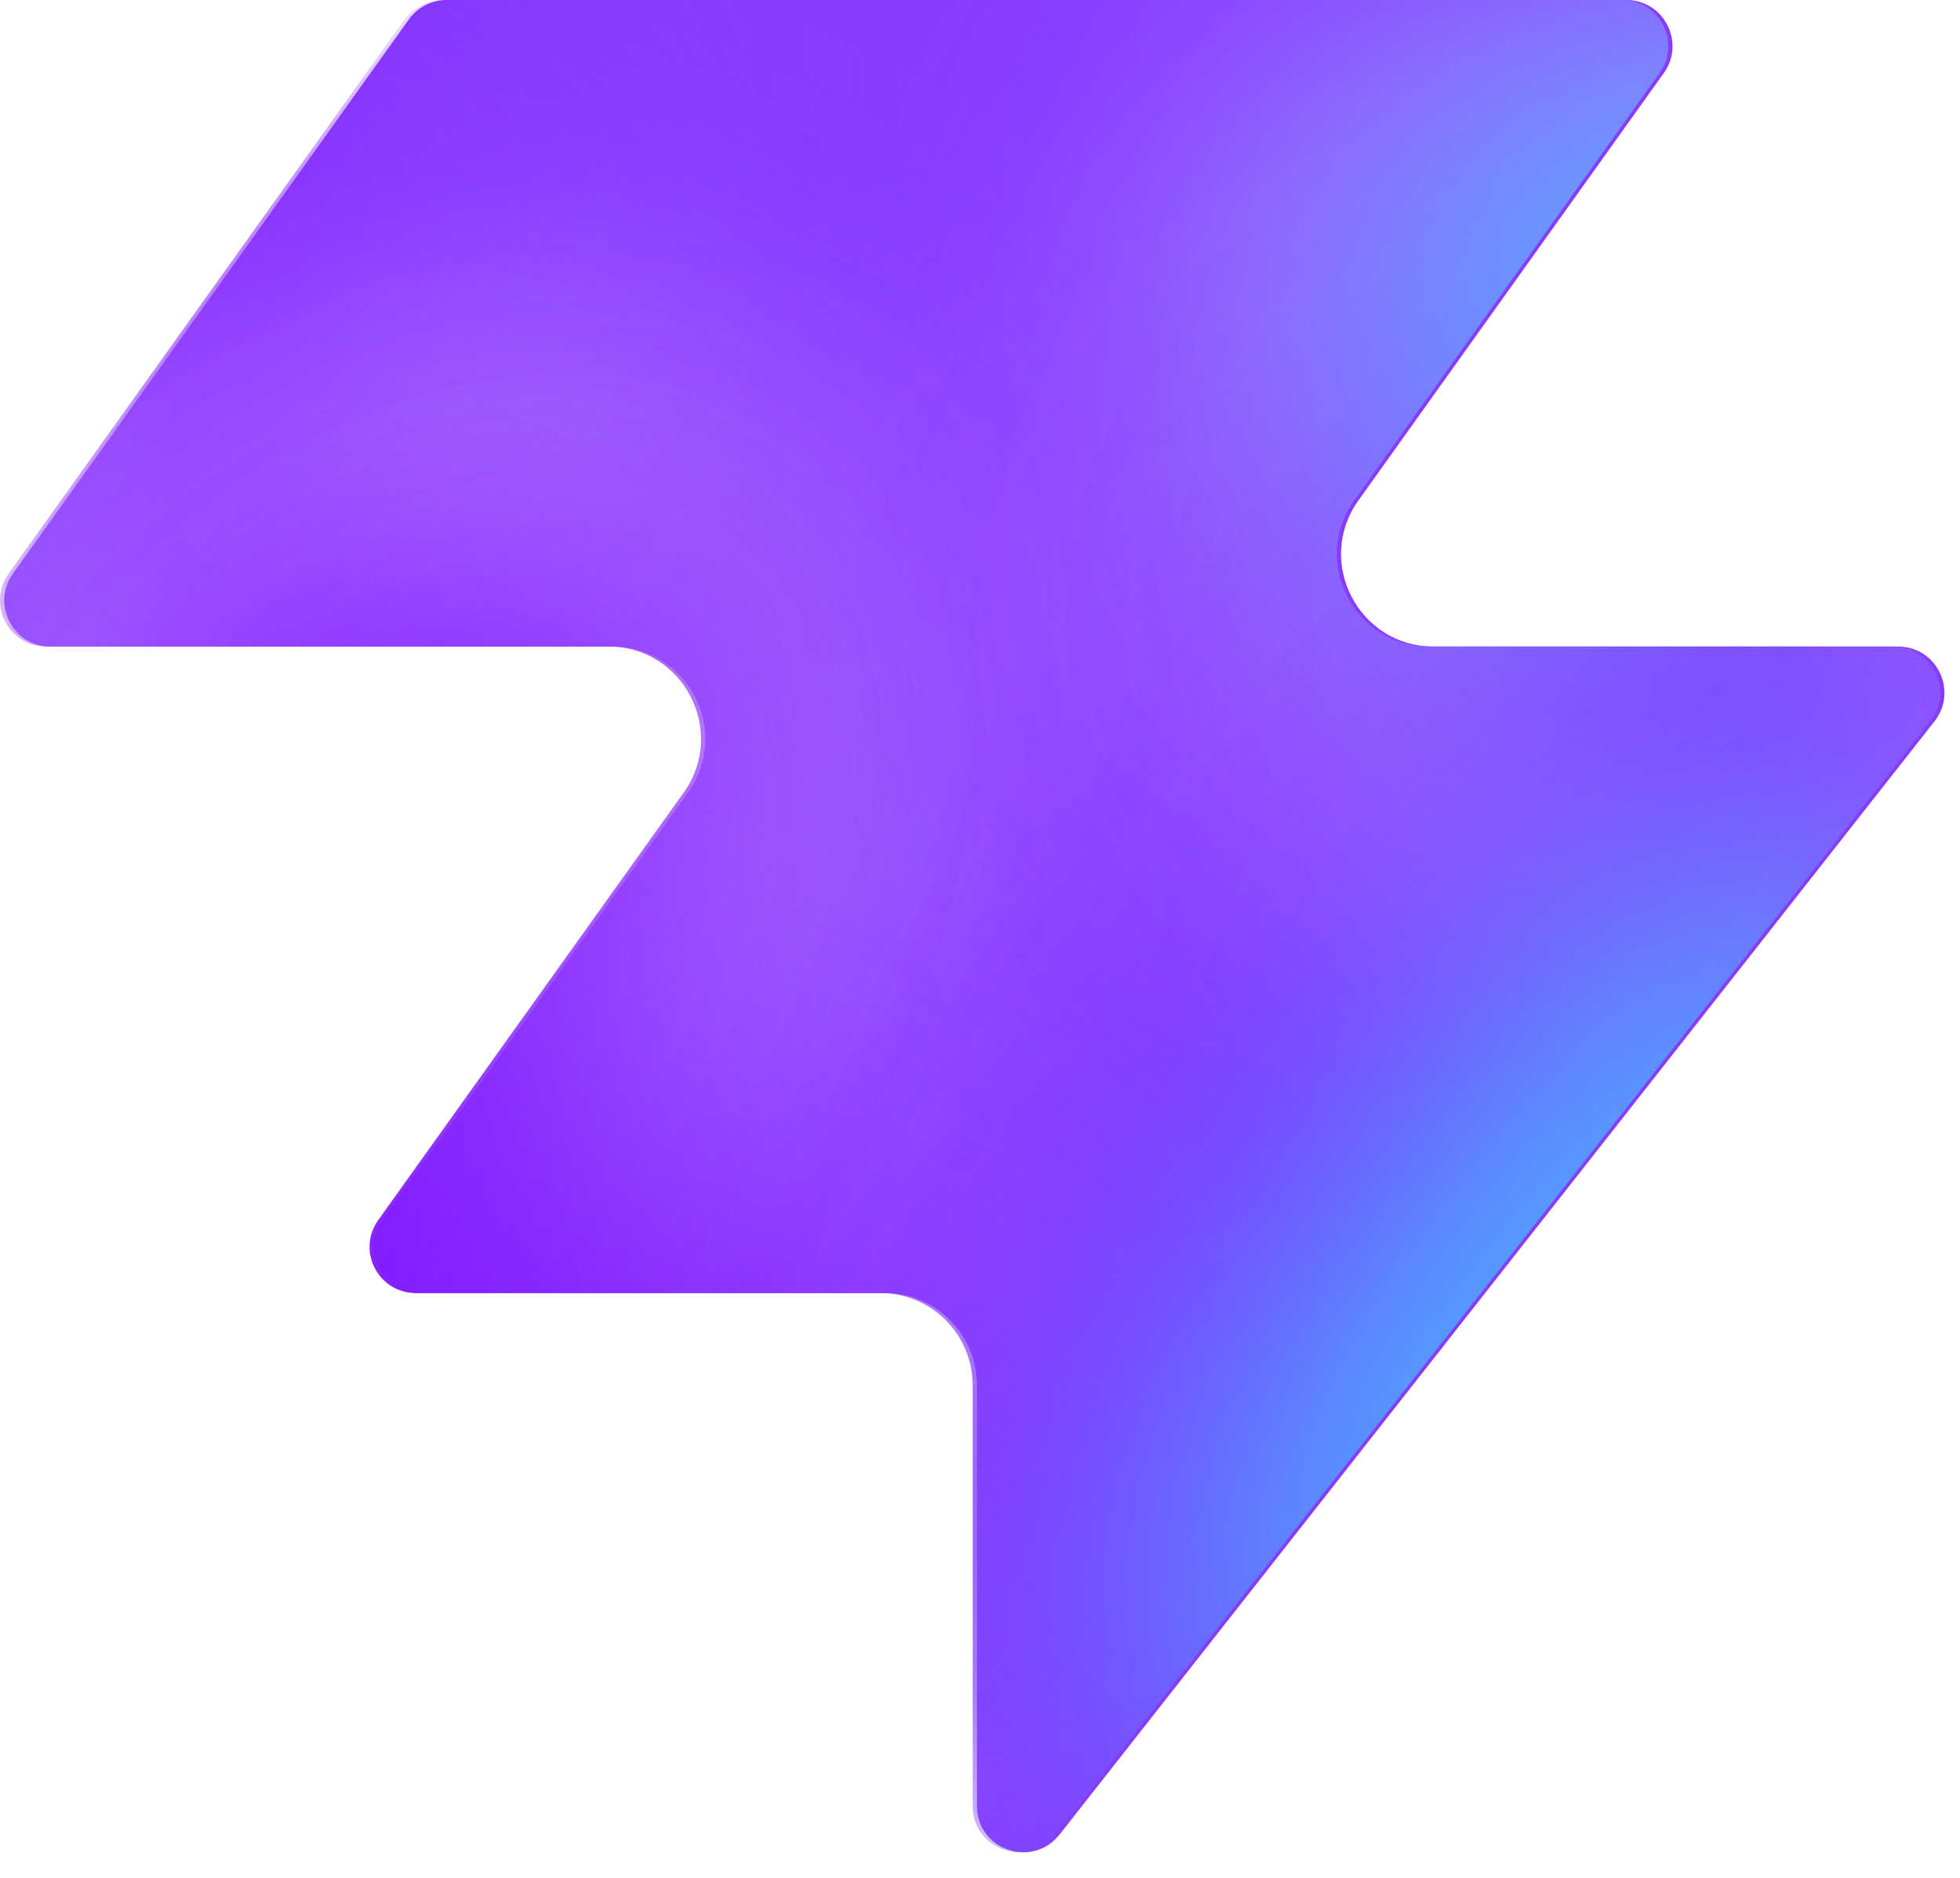
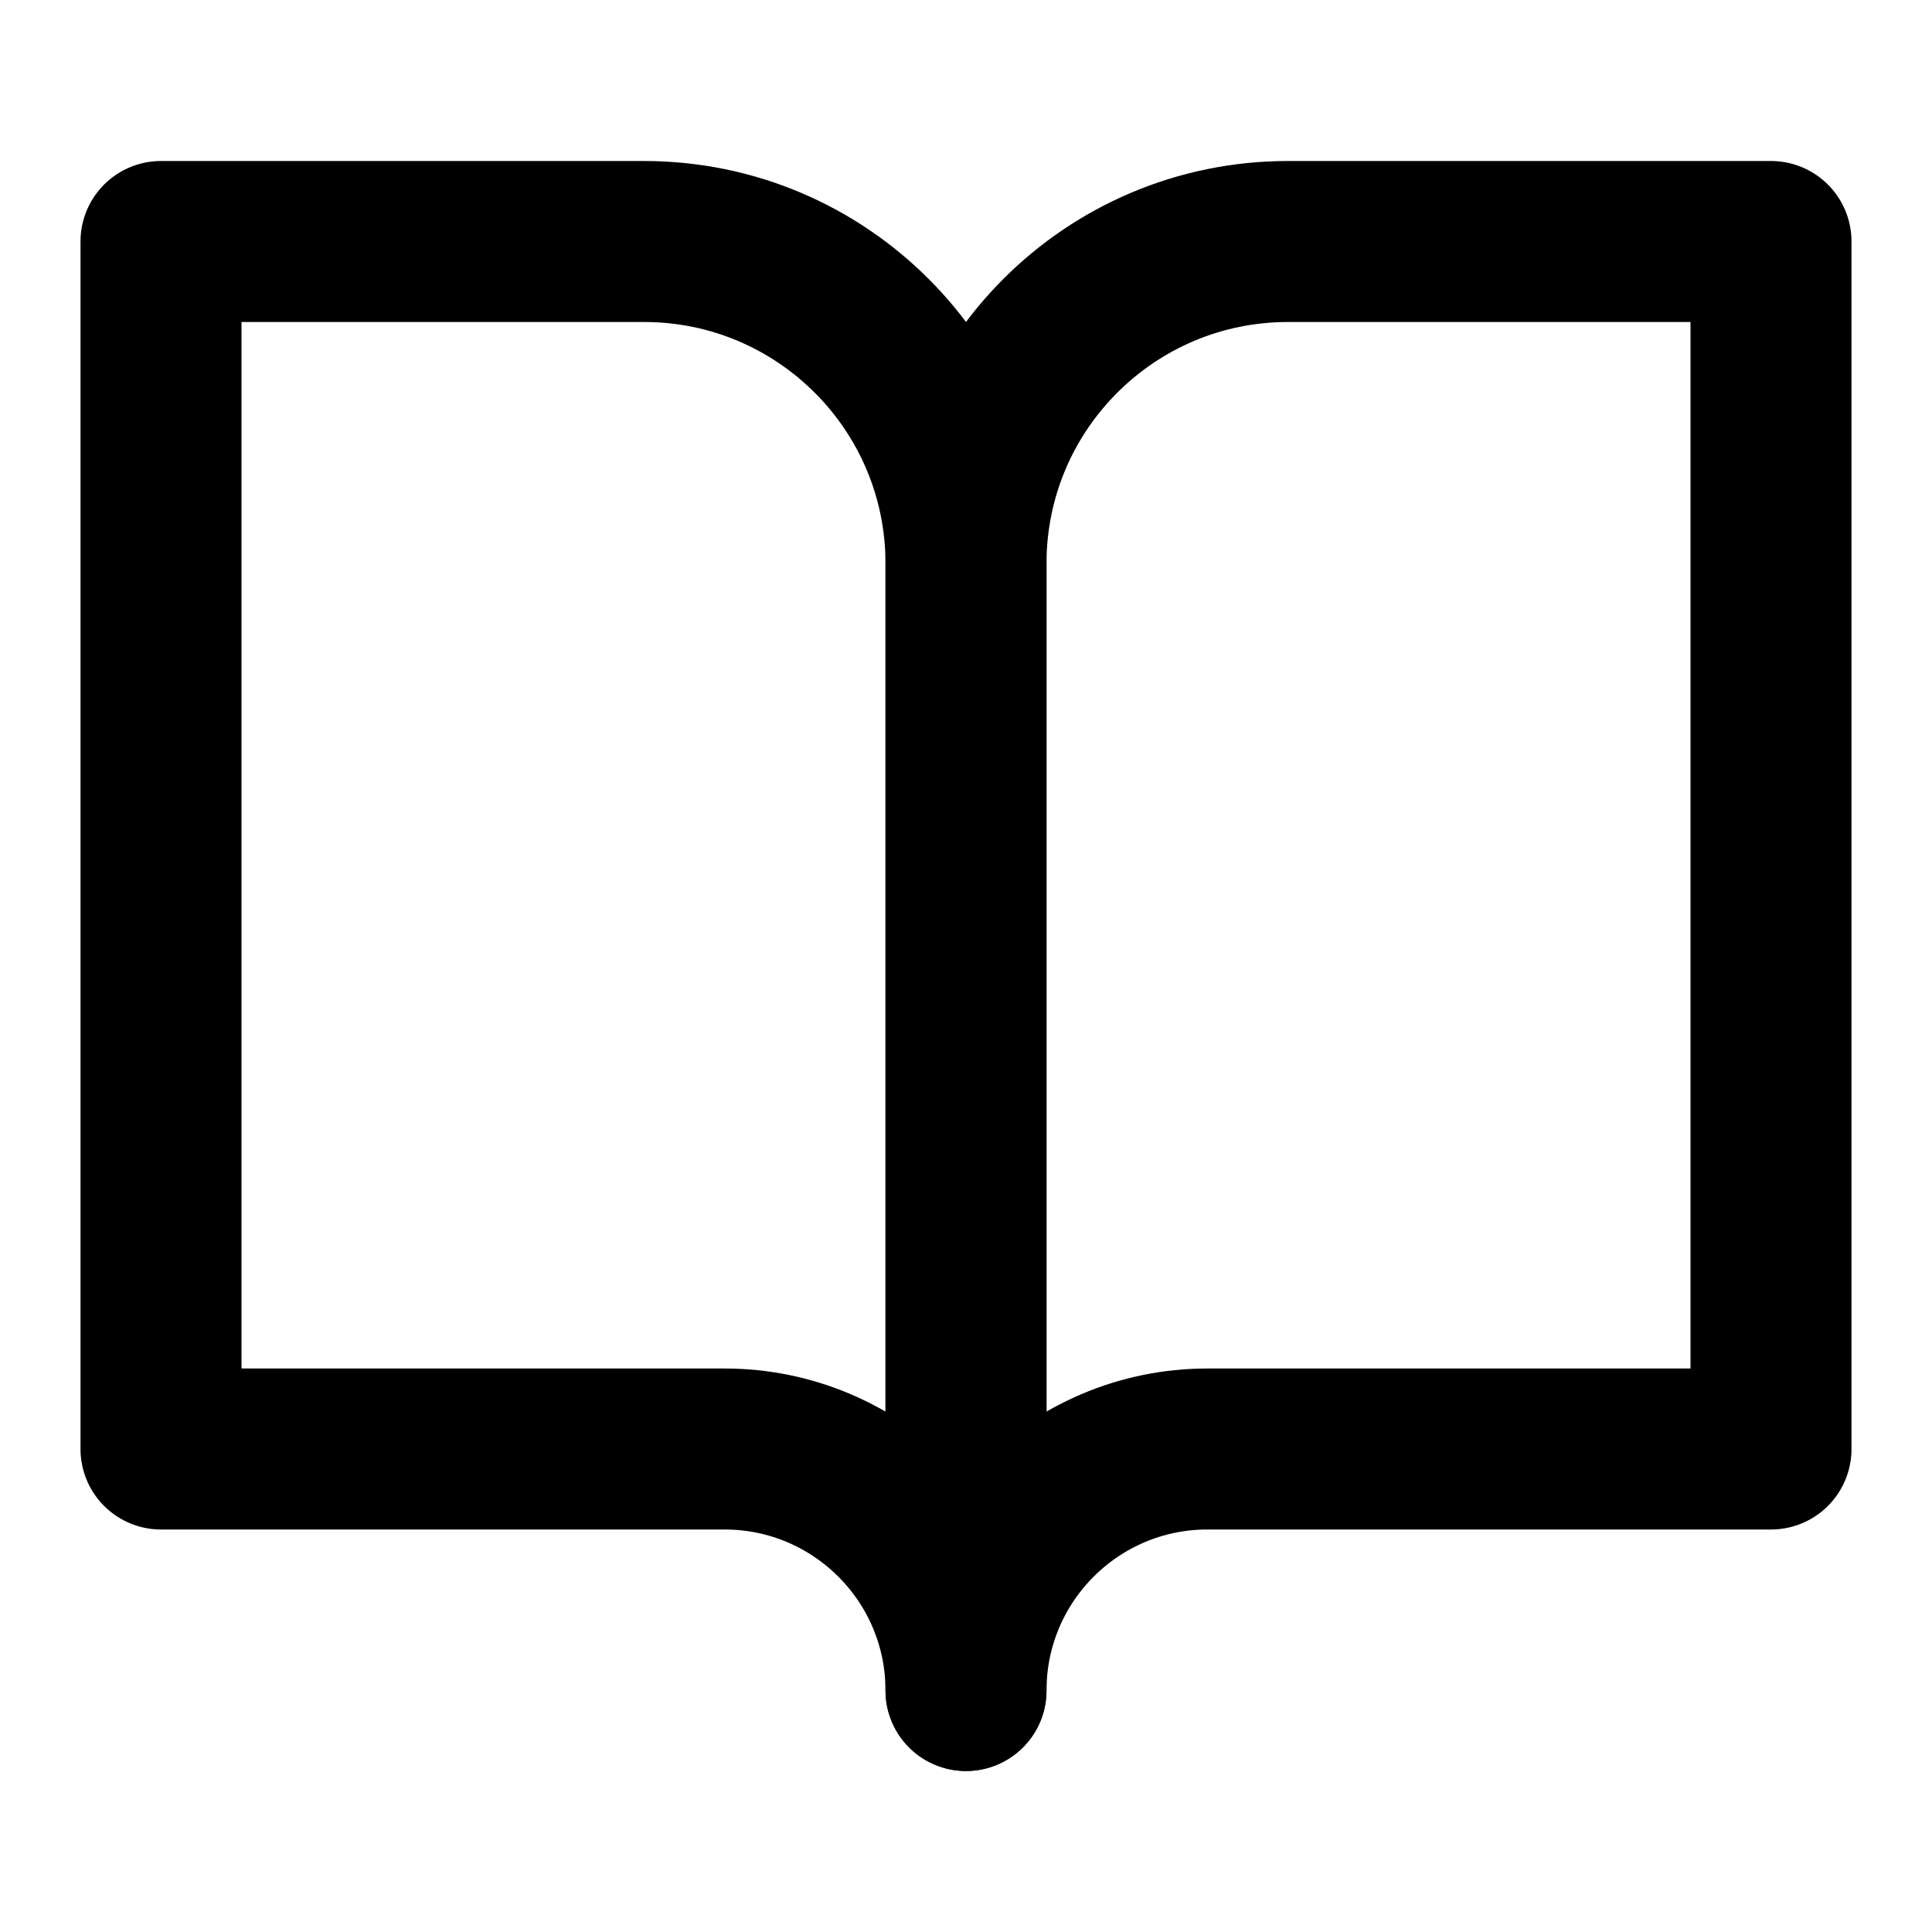
- <svg xmlns="http://www.w3.org/2000/svg" width="48" height="46" fill="none" viewBox="0 0 48 46">
-   <path fill="#863bff" d="M25.946 44.938c-.664.845-2.021.375-2.021-.698V33.937a2.26 2.26 0 0 0-2.262-2.262H10.287c-.92 0-1.456-1.04-.92-1.788l7.48-10.471c1.07-1.497 0-3.578-1.842-3.578H1.237c-.92 0-1.456-1.04-.92-1.788L10.013.474c.214-.297.556-.474.92-.474h28.894c.92 0 1.456 1.04.92 1.788l-7.48 10.471c-1.07 1.498 0 3.579 1.842 3.579h11.377c.943 0 1.473 1.088.89 1.83L25.947 44.94z" style="fill:#863bff;fill:color(display-p3 .525 .23 1);fill-opacity:1" />
-   <mask id="a" width="48" height="46" x="0" y="0" maskUnits="userSpaceOnUse" style="mask-type:alpha">
-     <path fill="#000" d="M25.842 44.938c-.664.844-2.021.375-2.021-.698V33.937a2.26 2.26 0 0 0-2.262-2.262H10.183c-.92 0-1.456-1.04-.92-1.788l7.48-10.471c1.07-1.498 0-3.579-1.842-3.579H1.133c-.92 0-1.456-1.04-.92-1.787L9.91.473c.214-.297.556-.474.92-.474h28.894c.92 0 1.456 1.04.92 1.788l-7.48 10.471c-1.07 1.498 0 3.578 1.842 3.578h11.377c.943 0 1.473 1.088.89 1.832L25.843 44.94z" style="fill:#000;fill-opacity:1" />
-   </mask>
-   <g mask="url(#a)">
-     <g filter="url(#b)">
-       <ellipse cx="5.508" cy="14.704" fill="#ede6ff" rx="5.508" ry="14.704" style="fill:#ede6ff;fill:color(display-p3 .927 .903 1);fill-opacity:1" transform="matrix(.00324 1 1 -.00324 -4.47 31.516)" />
-     </g>
-     <g filter="url(#c)">
-       <ellipse cx="10.399" cy="29.851" fill="#ede6ff" rx="10.399" ry="29.851" style="fill:#ede6ff;fill:color(display-p3 .927 .903 1);fill-opacity:1" transform="matrix(.00324 1 1 -.00324 -39.328 7.883)" />
-     </g>
-     <g filter="url(#d)">
-       <ellipse cx="5.508" cy="30.487" fill="#7e14ff" rx="5.508" ry="30.487" style="fill:#7e14ff;fill:color(display-p3 .492 .077 1);fill-opacity:1" transform="rotate(89.814 -25.913 -14.639)scale(1 -1)" />
-     </g>
-     <g filter="url(#e)">
-       <ellipse cx="5.508" cy="30.599" fill="#7e14ff" rx="5.508" ry="30.599" style="fill:#7e14ff;fill:color(display-p3 .492 .077 1);fill-opacity:1" transform="rotate(89.814 -32.644 -3.334)scale(1 -1)" />
-     </g>
-     <g filter="url(#f)">
-       <ellipse cx="5.508" cy="30.599" fill="#7e14ff" rx="5.508" ry="30.599" style="fill:#7e14ff;fill:color(display-p3 .492 .077 1);fill-opacity:1" transform="matrix(.00324 1 1 -.00324 -34.34 30.47)" />
-     </g>
-     <g filter="url(#g)">
-       <ellipse cx="14.072" cy="22.078" fill="#ede6ff" rx="14.072" ry="22.078" style="fill:#ede6ff;fill:color(display-p3 .927 .903 1);fill-opacity:1" transform="rotate(93.35 24.506 48.493)scale(-1 1)" />
-     </g>
-     <g filter="url(#h)">
-       <ellipse cx="3.47" cy="21.501" fill="#7e14ff" rx="3.47" ry="21.501" style="fill:#7e14ff;fill:color(display-p3 .492 .077 1);fill-opacity:1" transform="rotate(89.009 28.708 47.59)scale(-1 1)" />
-     </g>
-     <g filter="url(#i)">
-       <ellipse cx="3.47" cy="21.501" fill="#7e14ff" rx="3.47" ry="21.501" style="fill:#7e14ff;fill:color(display-p3 .492 .077 1);fill-opacity:1" transform="rotate(89.009 28.708 47.59)scale(-1 1)" />
-     </g>
-     <g filter="url(#j)">
-       <ellipse cx=".387" cy="8.972" fill="#7e14ff" rx="4.407" ry="29.108" style="fill:#7e14ff;fill:color(display-p3 .492 .077 1);fill-opacity:1" transform="rotate(39.51 .387 8.972)" />
-     </g>
-     <g filter="url(#k)">
-       <ellipse cx="47.523" cy="-6.092" fill="#7e14ff" rx="4.407" ry="29.108" style="fill:#7e14ff;fill:color(display-p3 .492 .077 1);fill-opacity:1" transform="rotate(37.892 47.523 -6.092)" />
-     </g>
-     <g filter="url(#l)">
-       <ellipse cx="41.412" cy="6.333" fill="#47bfff" rx="5.971" ry="9.665" style="fill:#47bfff;fill:color(display-p3 .28 .748 1);fill-opacity:1" transform="rotate(37.892 41.412 6.333)" />
-     </g>
-     <g filter="url(#m)">
-       <ellipse cx="-1.879" cy="38.332" fill="#7e14ff" rx="4.407" ry="29.108" style="fill:#7e14ff;fill:color(display-p3 .492 .077 1);fill-opacity:1" transform="rotate(37.892 -1.88 38.332)" />
-     </g>
-     <g filter="url(#n)">
-       <ellipse cx="-1.879" cy="38.332" fill="#7e14ff" rx="4.407" ry="29.108" style="fill:#7e14ff;fill:color(display-p3 .492 .077 1);fill-opacity:1" transform="rotate(37.892 -1.88 38.332)" />
-     </g>
-     <g filter="url(#o)">
-       <ellipse cx="35.651" cy="29.907" fill="#7e14ff" rx="4.407" ry="29.108" style="fill:#7e14ff;fill:color(display-p3 .492 .077 1);fill-opacity:1" transform="rotate(37.892 35.651 29.907)" />
-     </g>
-     <g filter="url(#p)">
-       <ellipse cx="38.418" cy="32.4" fill="#47bfff" rx="5.971" ry="15.297" style="fill:#47bfff;fill:color(display-p3 .28 .748 1);fill-opacity:1" transform="rotate(37.892 38.418 32.4)" />
-     </g>
-   </g>
-   <defs>
-     <filter id="b" width="60.045" height="41.654" x="-19.77" y="16.149" color-interpolation-filters="sRGB" filterUnits="userSpaceOnUse">
-       <feFlood flood-opacity="0" result="BackgroundImageFix" />
-       <feBlend in="SourceGraphic" in2="BackgroundImageFix" result="shape" />
-       <feGaussianBlur result="effect1_foregroundBlur_2002_17158" stdDeviation="7.659" />
-     </filter>
-     <filter id="c" width="90.34" height="51.437" x="-54.613" y="-7.533" color-interpolation-filters="sRGB" filterUnits="userSpaceOnUse">
-       <feFlood flood-opacity="0" result="BackgroundImageFix" />
-       <feBlend in="SourceGraphic" in2="BackgroundImageFix" result="shape" />
-       <feGaussianBlur result="effect1_foregroundBlur_2002_17158" stdDeviation="7.659" />
-     </filter>
-     <filter id="d" width="79.355" height="29.4" x="-49.64" y="2.03" color-interpolation-filters="sRGB" filterUnits="userSpaceOnUse">
-       <feFlood flood-opacity="0" result="BackgroundImageFix" />
-       <feBlend in="SourceGraphic" in2="BackgroundImageFix" result="shape" />
-       <feGaussianBlur result="effect1_foregroundBlur_2002_17158" stdDeviation="4.596" />
-     </filter>
-     <filter id="e" width="79.579" height="29.4" x="-45.045" y="20.029" color-interpolation-filters="sRGB" filterUnits="userSpaceOnUse">
-       <feFlood flood-opacity="0" result="BackgroundImageFix" />
-       <feBlend in="SourceGraphic" in2="BackgroundImageFix" result="shape" />
-       <feGaussianBlur result="effect1_foregroundBlur_2002_17158" stdDeviation="4.596" />
-     </filter>
-     <filter id="f" width="79.579" height="29.4" x="-43.513" y="21.178" color-interpolation-filters="sRGB" filterUnits="userSpaceOnUse">
-       <feFlood flood-opacity="0" result="BackgroundImageFix" />
-       <feBlend in="SourceGraphic" in2="BackgroundImageFix" result="shape" />
-       <feGaussianBlur result="effect1_foregroundBlur_2002_17158" stdDeviation="4.596" />
-     </filter>
-     <filter id="g" width="74.749" height="58.852" x="15.756" y="-17.901" color-interpolation-filters="sRGB" filterUnits="userSpaceOnUse">
-       <feFlood flood-opacity="0" result="BackgroundImageFix" />
-       <feBlend in="SourceGraphic" in2="BackgroundImageFix" result="shape" />
-       <feGaussianBlur result="effect1_foregroundBlur_2002_17158" stdDeviation="7.659" />
-     </filter>
-     <filter id="h" width="61.377" height="25.362" x="23.548" y="2.284" color-interpolation-filters="sRGB" filterUnits="userSpaceOnUse">
-       <feFlood flood-opacity="0" result="BackgroundImageFix" />
-       <feBlend in="SourceGraphic" in2="BackgroundImageFix" result="shape" />
-       <feGaussianBlur result="effect1_foregroundBlur_2002_17158" stdDeviation="4.596" />
-     </filter>
-     <filter id="i" width="61.377" height="25.362" x="23.548" y="2.284" color-interpolation-filters="sRGB" filterUnits="userSpaceOnUse">
-       <feFlood flood-opacity="0" result="BackgroundImageFix" />
-       <feBlend in="SourceGraphic" in2="BackgroundImageFix" result="shape" />
-       <feGaussianBlur result="effect1_foregroundBlur_2002_17158" stdDeviation="4.596" />
-     </filter>
-     <filter id="j" width="56.045" height="63.649" x="-27.636" y="-22.853" color-interpolation-filters="sRGB" filterUnits="userSpaceOnUse">
-       <feFlood flood-opacity="0" result="BackgroundImageFix" />
-       <feBlend in="SourceGraphic" in2="BackgroundImageFix" result="shape" />
-       <feGaussianBlur result="effect1_foregroundBlur_2002_17158" stdDeviation="4.596" />
-     </filter>
-     <filter id="k" width="54.814" height="64.646" x="20.116" y="-38.415" color-interpolation-filters="sRGB" filterUnits="userSpaceOnUse">
-       <feFlood flood-opacity="0" result="BackgroundImageFix" />
-       <feBlend in="SourceGraphic" in2="BackgroundImageFix" result="shape" />
-       <feGaussianBlur result="effect1_foregroundBlur_2002_17158" stdDeviation="4.596" />
-     </filter>
-     <filter id="l" width="33.541" height="35.313" x="24.641" y="-11.323" color-interpolation-filters="sRGB" filterUnits="userSpaceOnUse">
-       <feFlood flood-opacity="0" result="BackgroundImageFix" />
-       <feBlend in="SourceGraphic" in2="BackgroundImageFix" result="shape" />
-       <feGaussianBlur result="effect1_foregroundBlur_2002_17158" stdDeviation="4.596" />
-     </filter>
-     <filter id="m" width="54.814" height="64.646" x="-29.286" y="6.009" color-interpolation-filters="sRGB" filterUnits="userSpaceOnUse">
-       <feFlood flood-opacity="0" result="BackgroundImageFix" />
-       <feBlend in="SourceGraphic" in2="BackgroundImageFix" result="shape" />
-       <feGaussianBlur result="effect1_foregroundBlur_2002_17158" stdDeviation="4.596" />
-     </filter>
-     <filter id="n" width="54.814" height="64.646" x="-29.286" y="6.009" color-interpolation-filters="sRGB" filterUnits="userSpaceOnUse">
-       <feFlood flood-opacity="0" result="BackgroundImageFix" />
-       <feBlend in="SourceGraphic" in2="BackgroundImageFix" result="shape" />
-       <feGaussianBlur result="effect1_foregroundBlur_2002_17158" stdDeviation="4.596" />
-     </filter>
-     <filter id="o" width="54.814" height="64.646" x="8.244" y="-2.416" color-interpolation-filters="sRGB" filterUnits="userSpaceOnUse">
-       <feFlood flood-opacity="0" result="BackgroundImageFix" />
-       <feBlend in="SourceGraphic" in2="BackgroundImageFix" result="shape" />
-       <feGaussianBlur result="effect1_foregroundBlur_2002_17158" stdDeviation="4.596" />
-     </filter>
-     <filter id="p" width="39.409" height="43.623" x="18.713" y="10.588" color-interpolation-filters="sRGB" filterUnits="userSpaceOnUse">
-       <feFlood flood-opacity="0" result="BackgroundImageFix" />
-       <feBlend in="SourceGraphic" in2="BackgroundImageFix" result="shape" />
-       <feGaussianBlur result="effect1_foregroundBlur_2002_17158" stdDeviation="4.596" />
-     </filter>
-   </defs>
+ <svg xmlns="http://www.w3.org/2000/svg" viewBox="0 0 24 24" fill="none" stroke="currentColor" stroke-width="2" stroke-linecap="round" stroke-linejoin="round">
+   <path d="M2 3h6a4 4 0 0 1 4 4v14a3 3 0 0 0-3-3H2z" />
+   <path d="M22 3h-6a4 4 0 0 0-4 4v14a3 3 0 0 1 3-3h7z" />
</svg>
